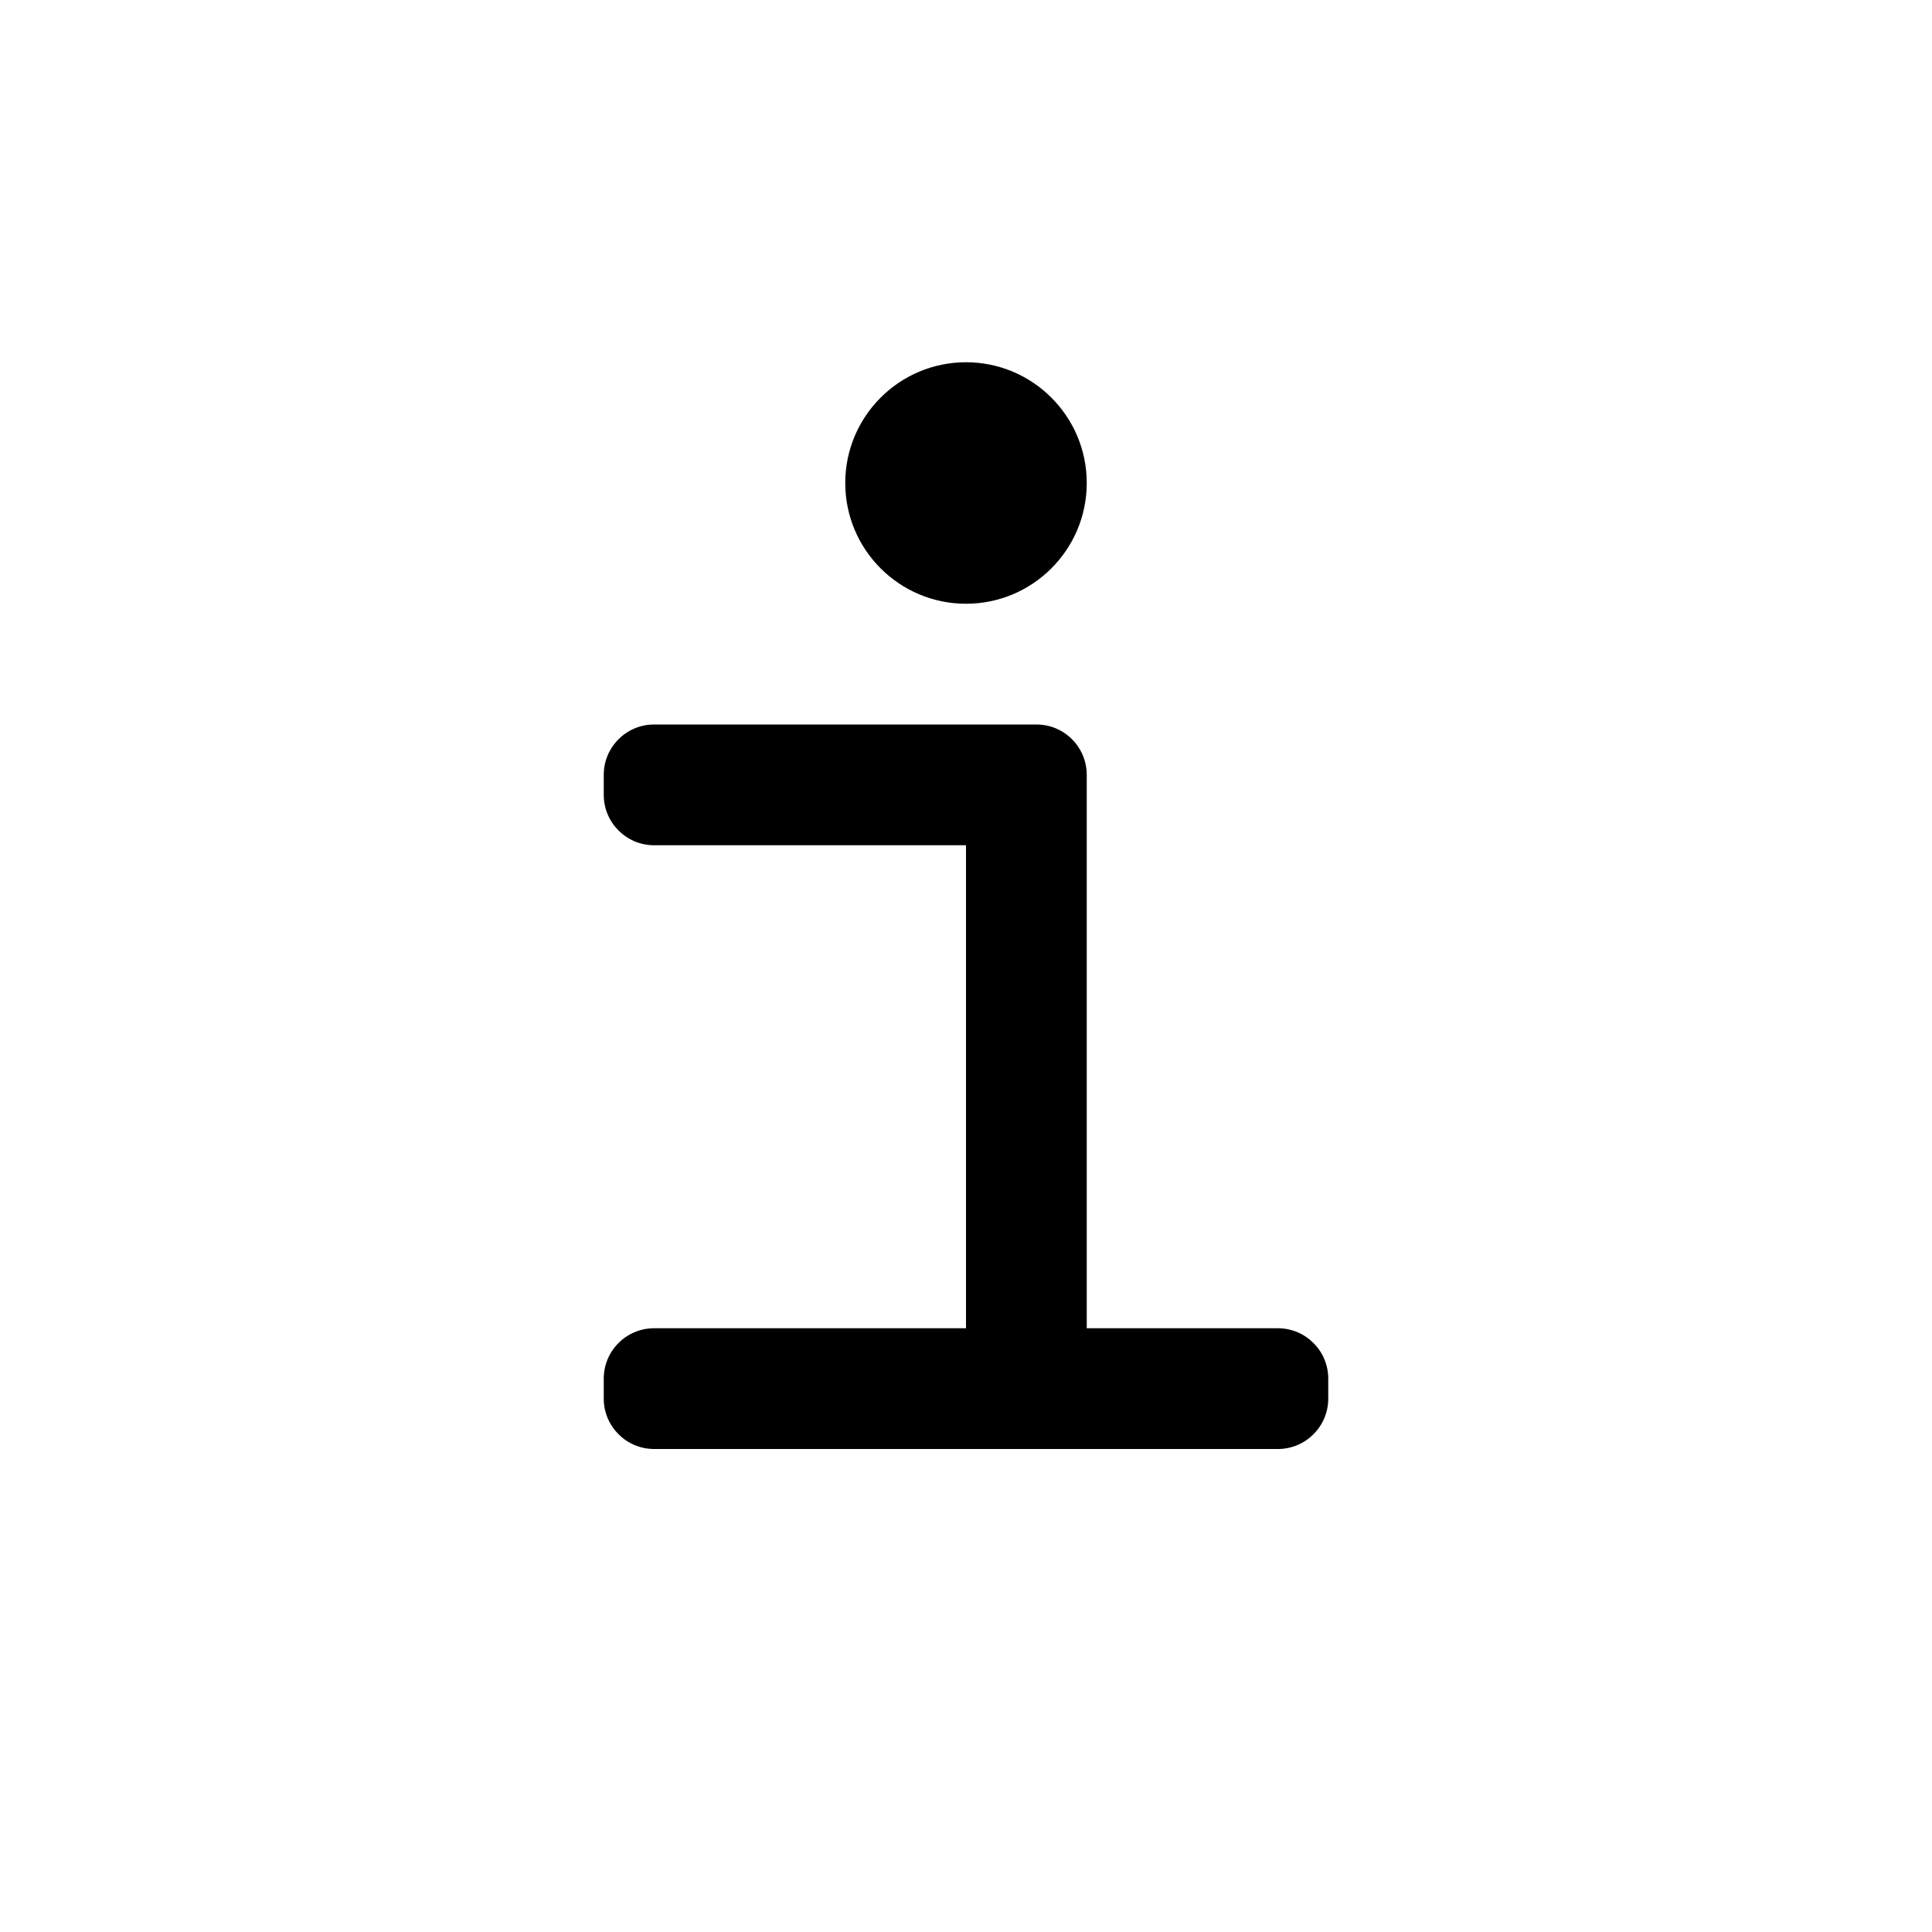
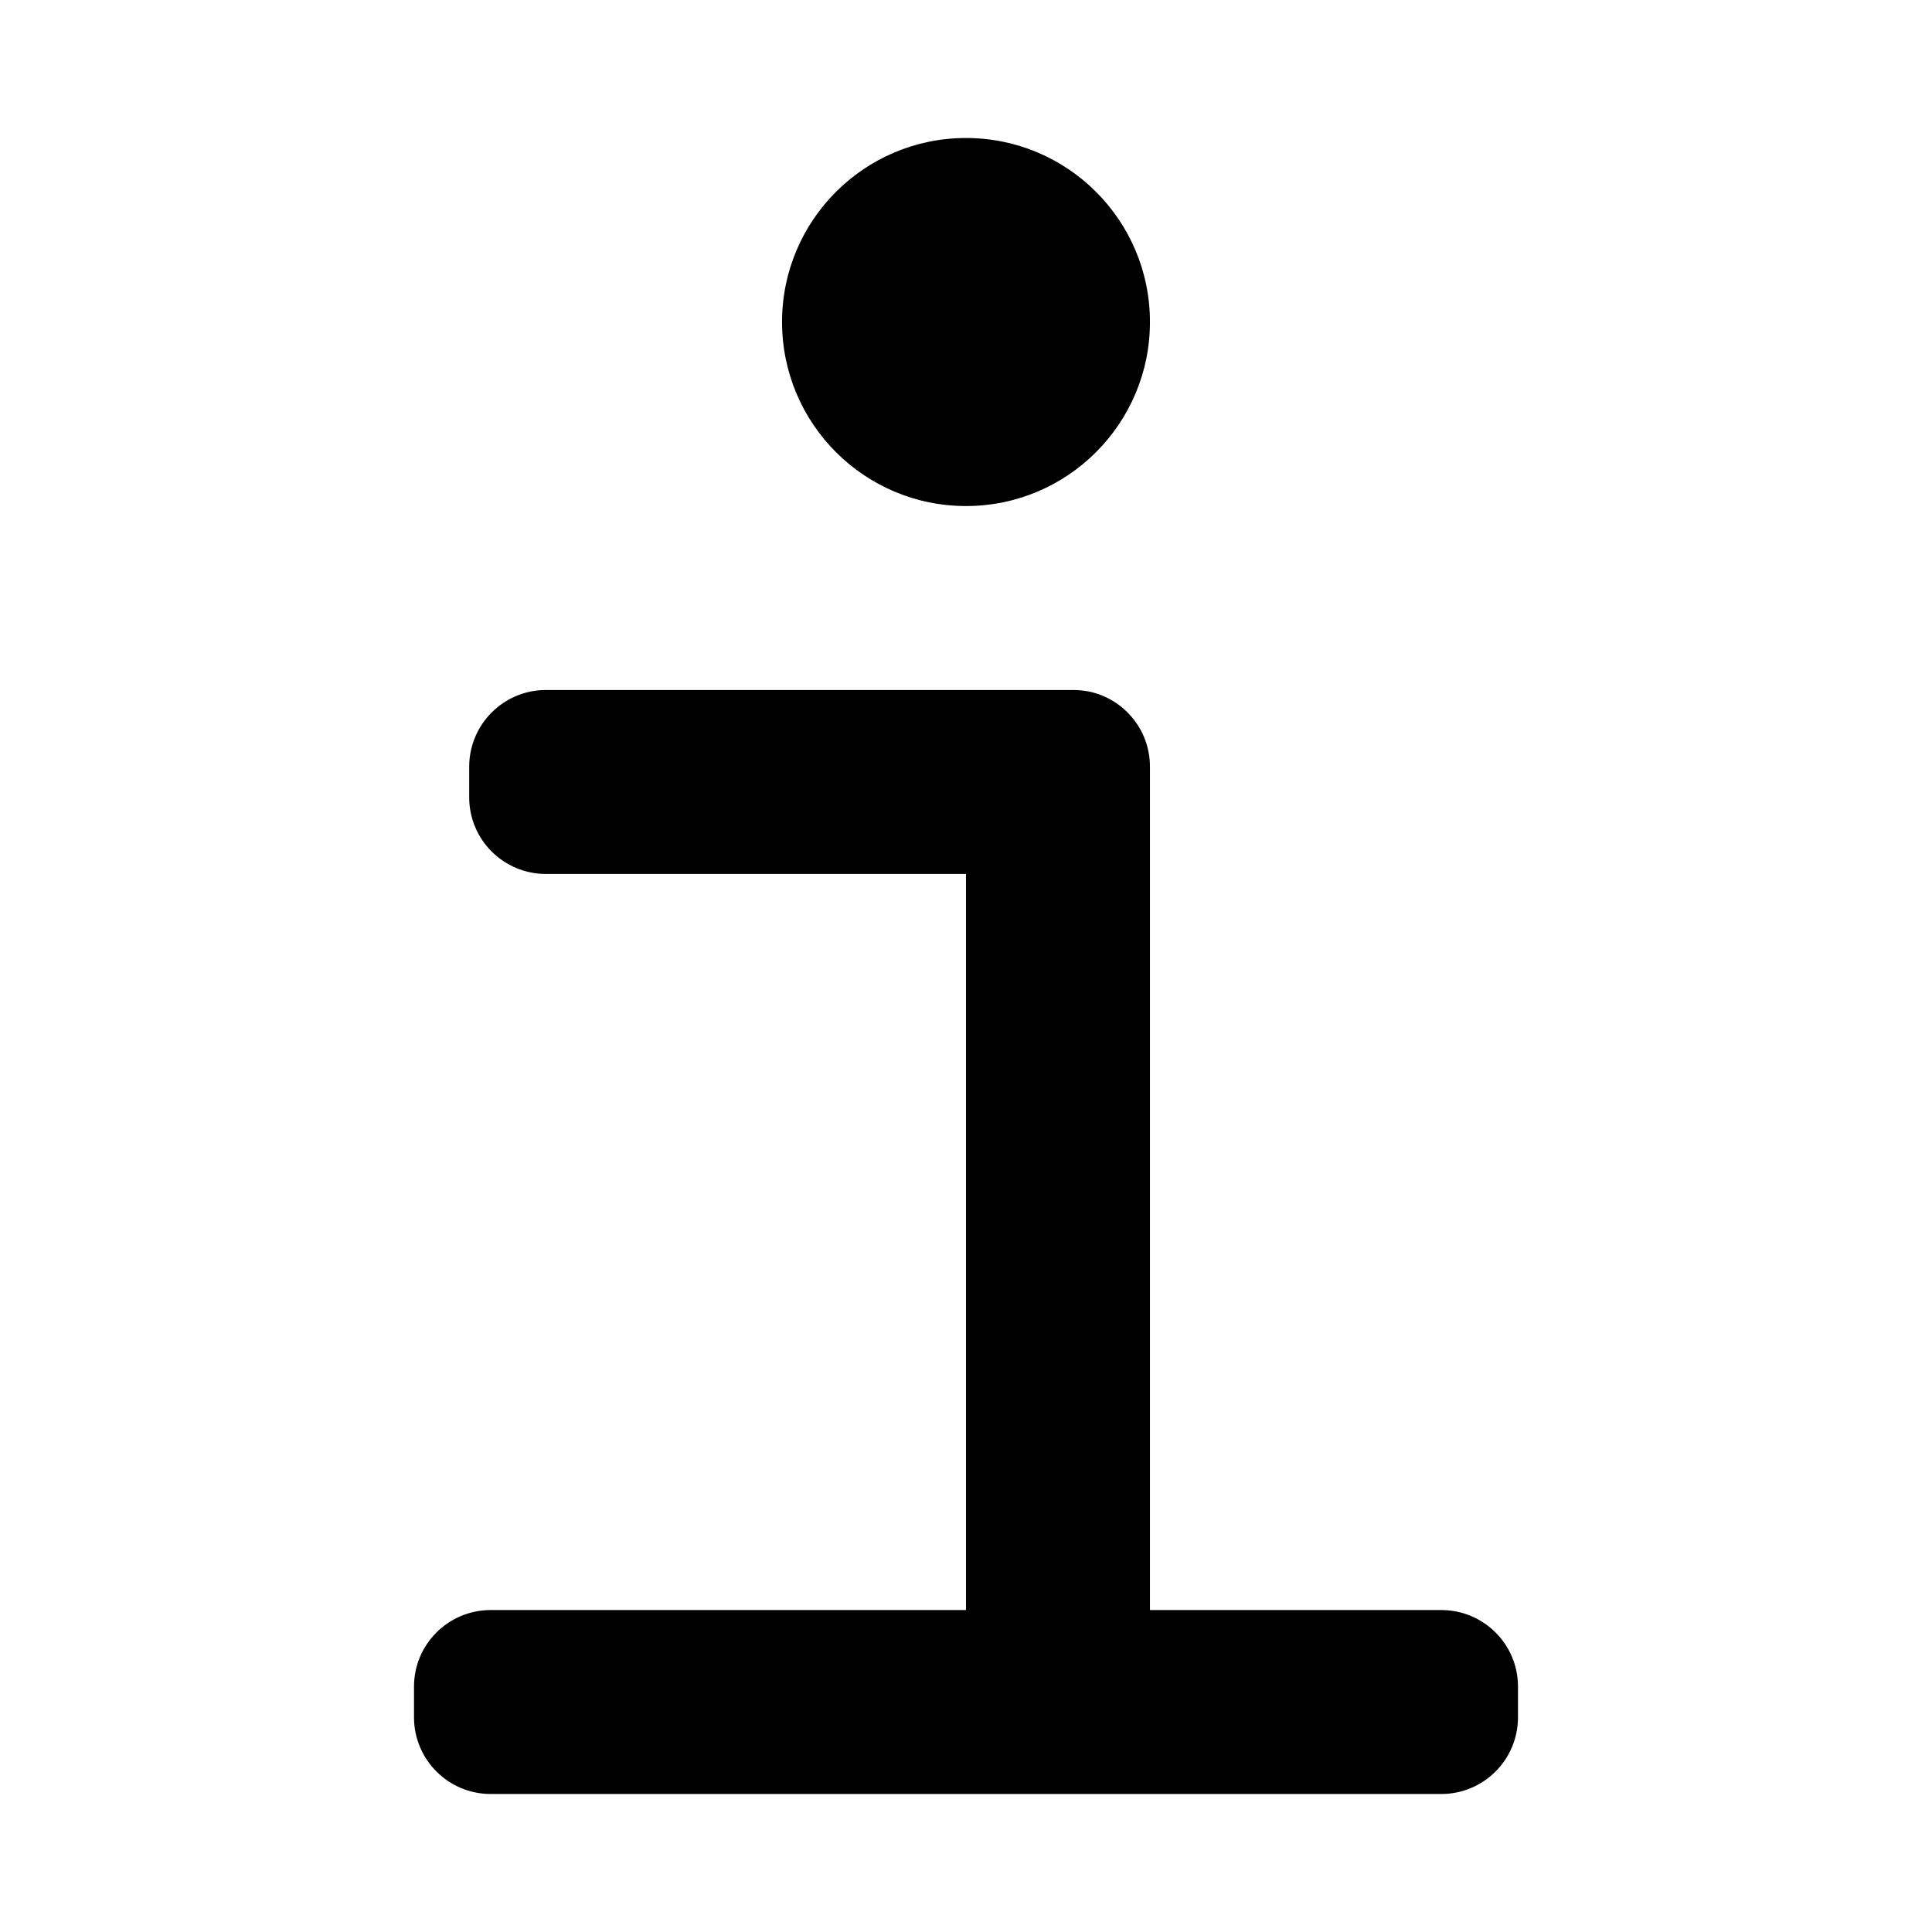
- <svg xmlns="http://www.w3.org/2000/svg" width="16" height="16" viewBox="0 0 16 16" fill="none">
-   <path fill-rule="evenodd" clip-rule="evenodd" d="M8 3C7.448 3 7 3.448 7 4C7 4.552 7.448 5 8 5C8.552 5 9 4.552 9 4C9 3.448 8.552 3 8 3ZM5.417 6C5.187 6 5 6.187 5 6.417V6.583C5 6.813 5.187 7 5.417 7H8V11H5.417C5.187 11 5 11.187 5 11.417V11.583C5 11.813 5.187 12 5.417 12H8.417H8.583H10.583C10.813 12 11 11.813 11 11.583V11.417C11 11.187 10.813 11 10.583 11H9V6.583V6.417C9 6.215 8.857 6.047 8.667 6.008C8.64 6.003 8.612 6 8.583 6H8.417H5.417Z" fill="currentColor" />
+ <svg xmlns="http://www.w3.org/2000/svg" width="14" height="14" viewBox="0 0 14 14" fill="none">
+   <path fill-rule="evenodd" clip-rule="evenodd" d="M7 1C6.264 1 5.667 1.597 5.667 2.333C5.667 3.07 6.264 3.667 7 3.667C7.736 3.667 8.333 3.07 8.333 2.333C8.333 1.597 7.736 1 7 1ZM3.956 5C3.649 5 3.4 5.249 3.4 5.556V5.778C3.4 6.085 3.649 6.333 3.956 6.333H7V11.667H3.556C3.249 11.667 3 11.915 3 12.222V12.444C3 12.751 3.249 13 3.556 13H7.556H7.778H10.444C10.751 13 11 12.751 11 12.444V12.222C11 11.915 10.751 11.667 10.444 11.667H8.333V5.778V5.556C8.333 5.287 8.143 5.063 7.89 5.011C7.854 5.004 7.816 5 7.778 5H7.556H3.956Z" fill="currentColor" />
</svg>
